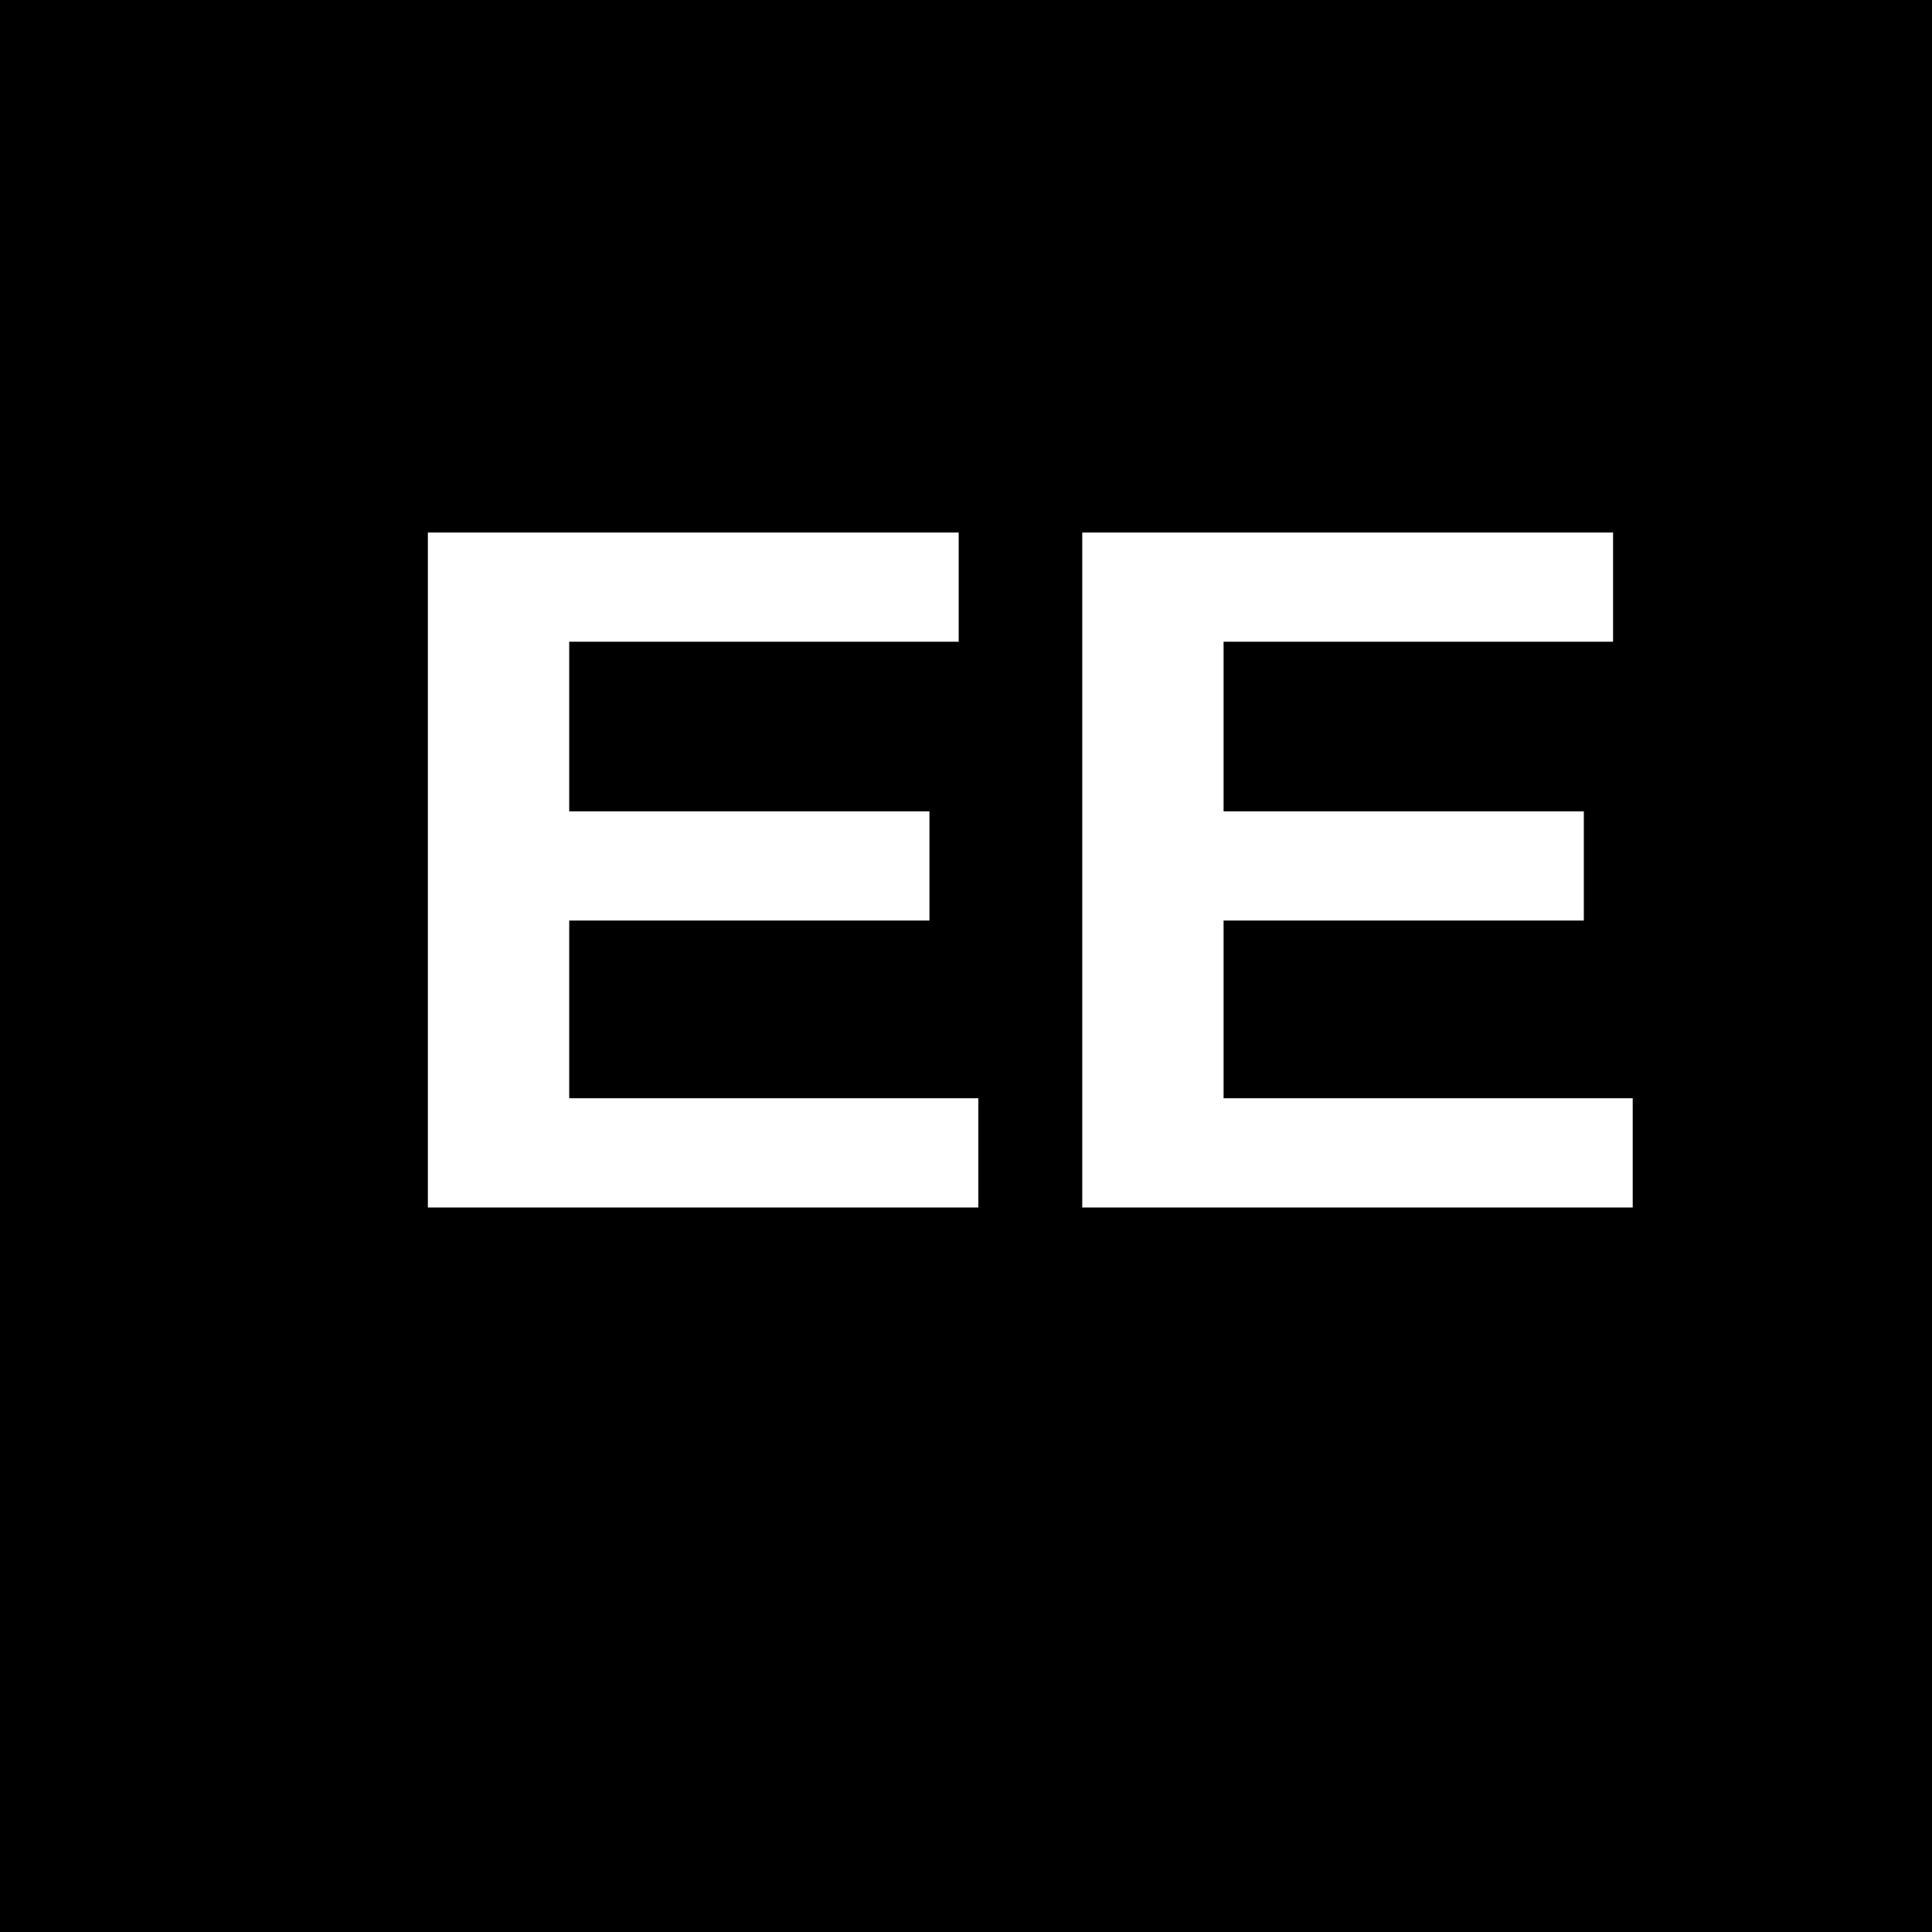
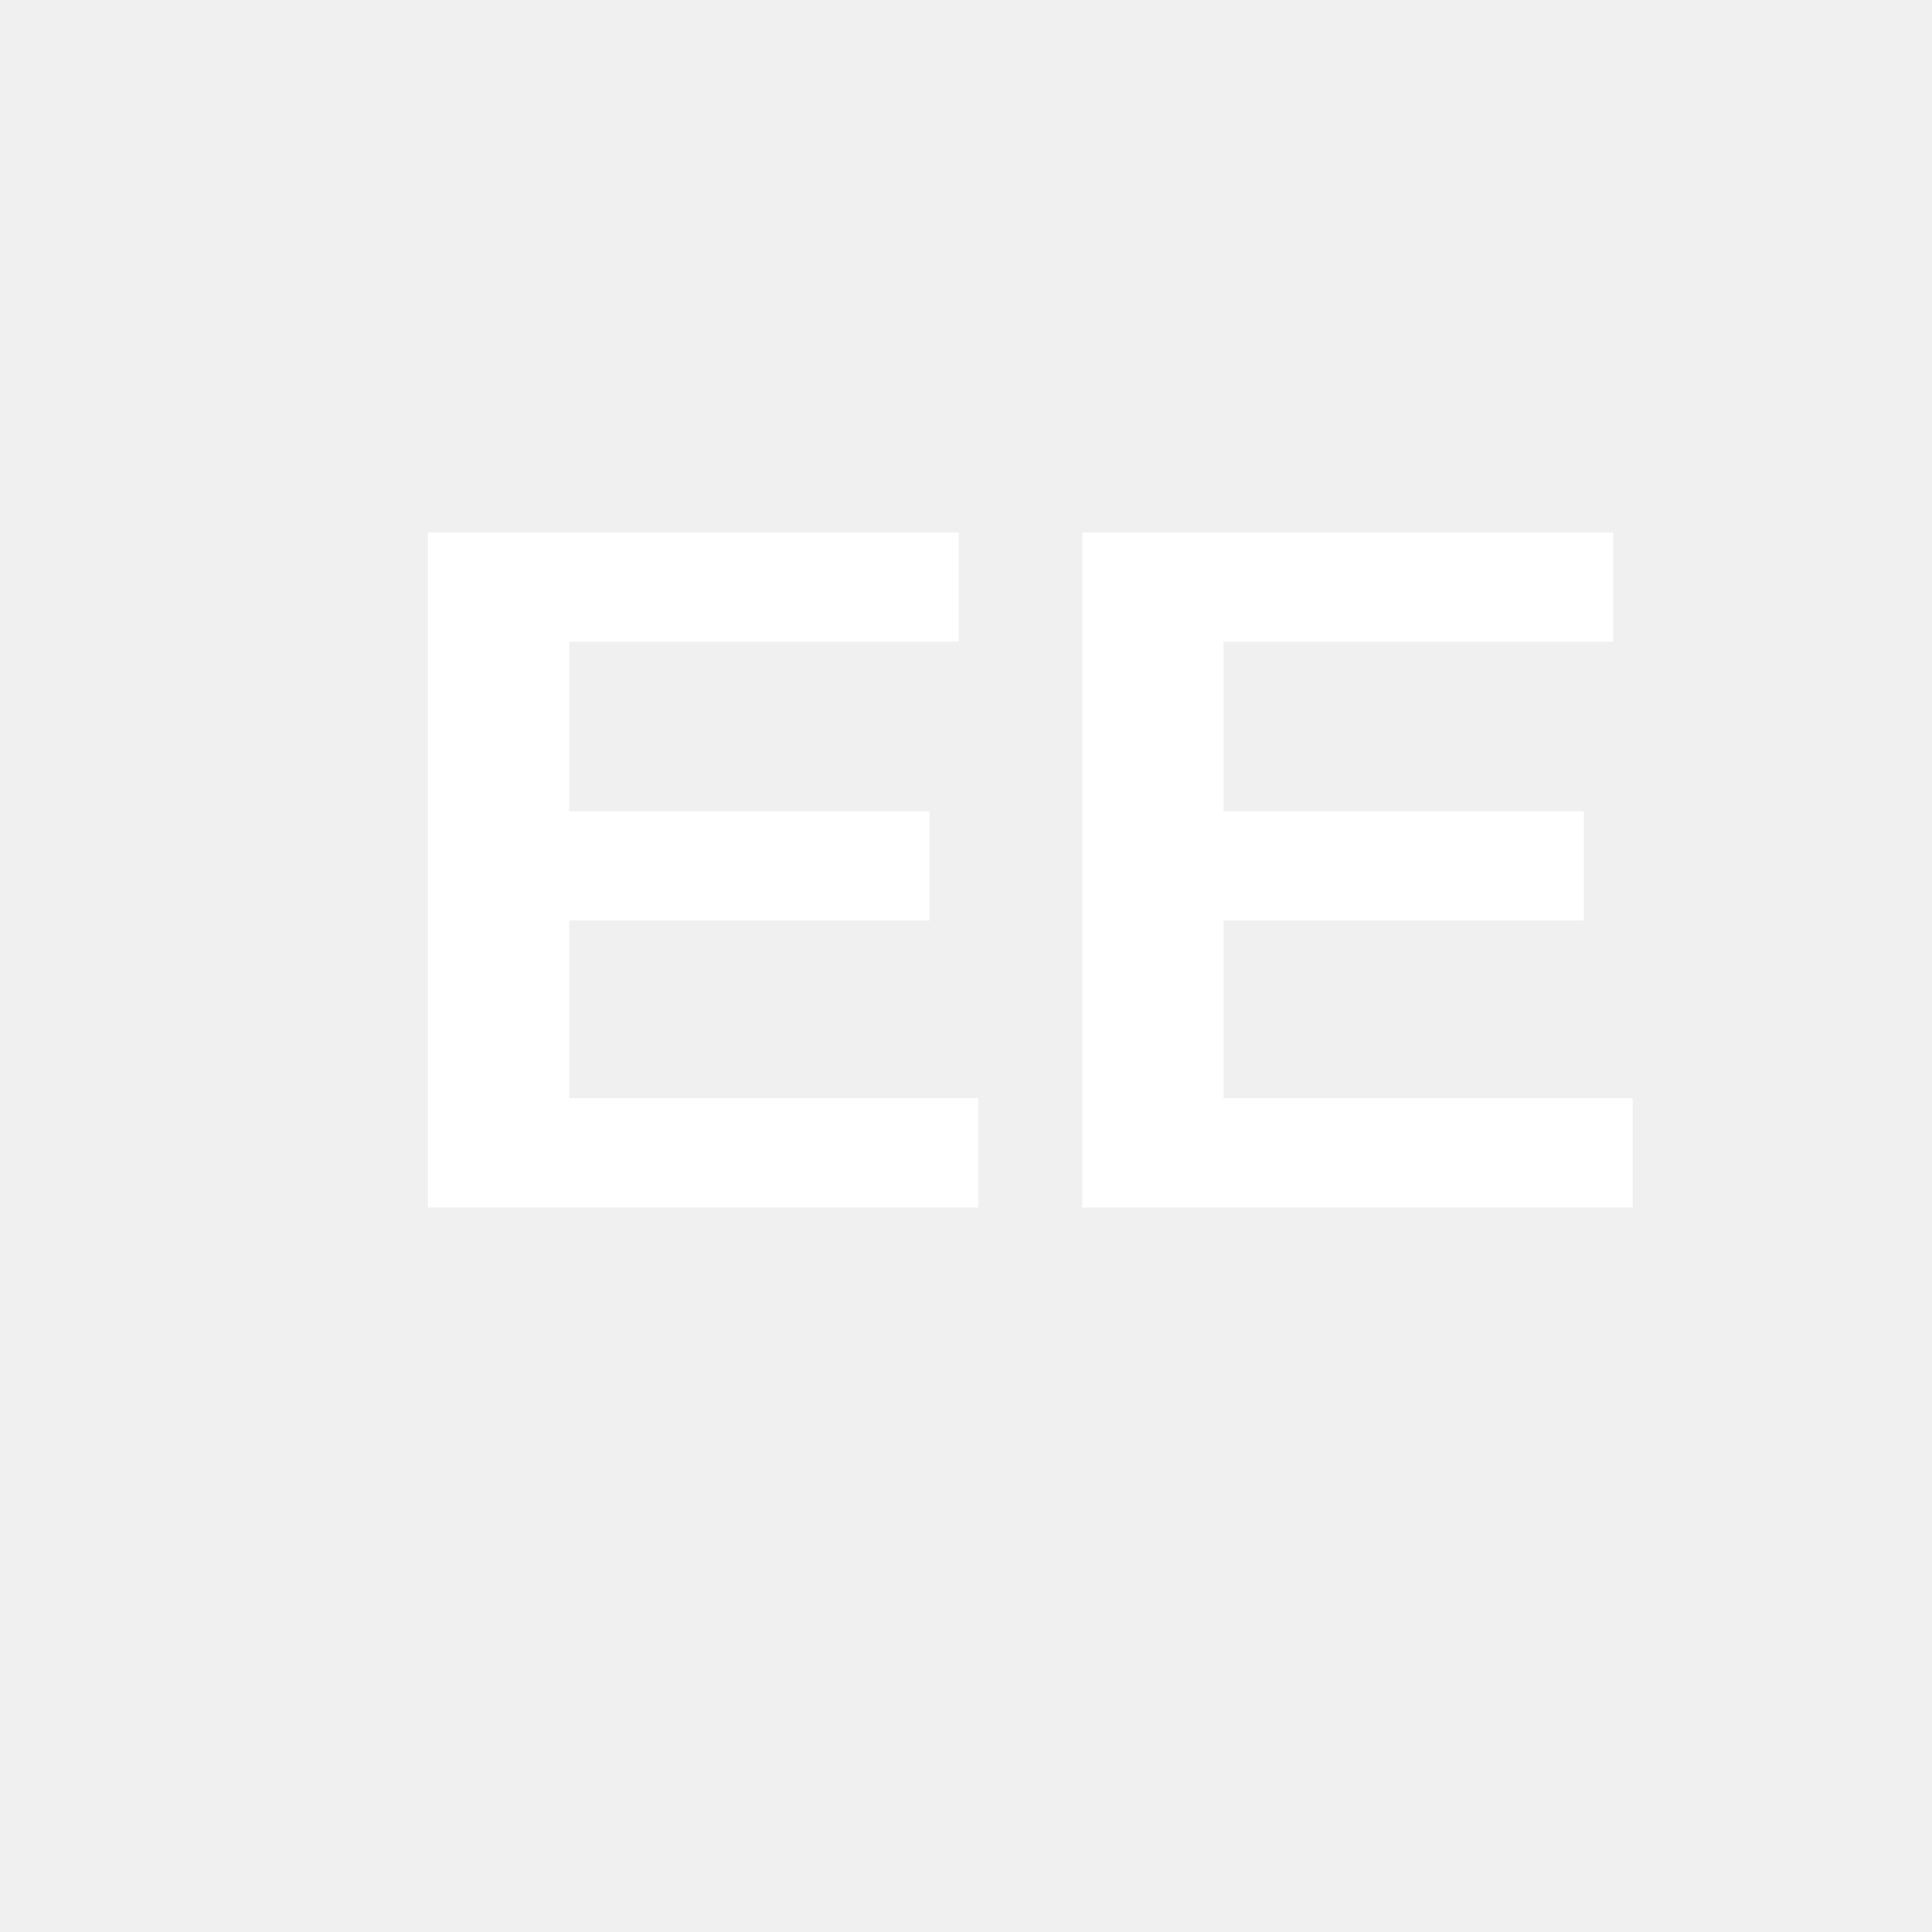
<svg xmlns="http://www.w3.org/2000/svg" width="512" height="512" viewBox="0 0 512 512">
-   <rect width="512" height="512" fill="#000" />
-   <g fill="#fff" font-family="Poppins, Arial, Helvetica, sans-serif" font-weight="700">
+   <g fill="#FFFFFF" font-family="Poppins, Arial, Helvetica, sans-serif" font-weight="700">
    <text x="96" y="320" font-size="260">EE</text>
  </g>
</svg>
